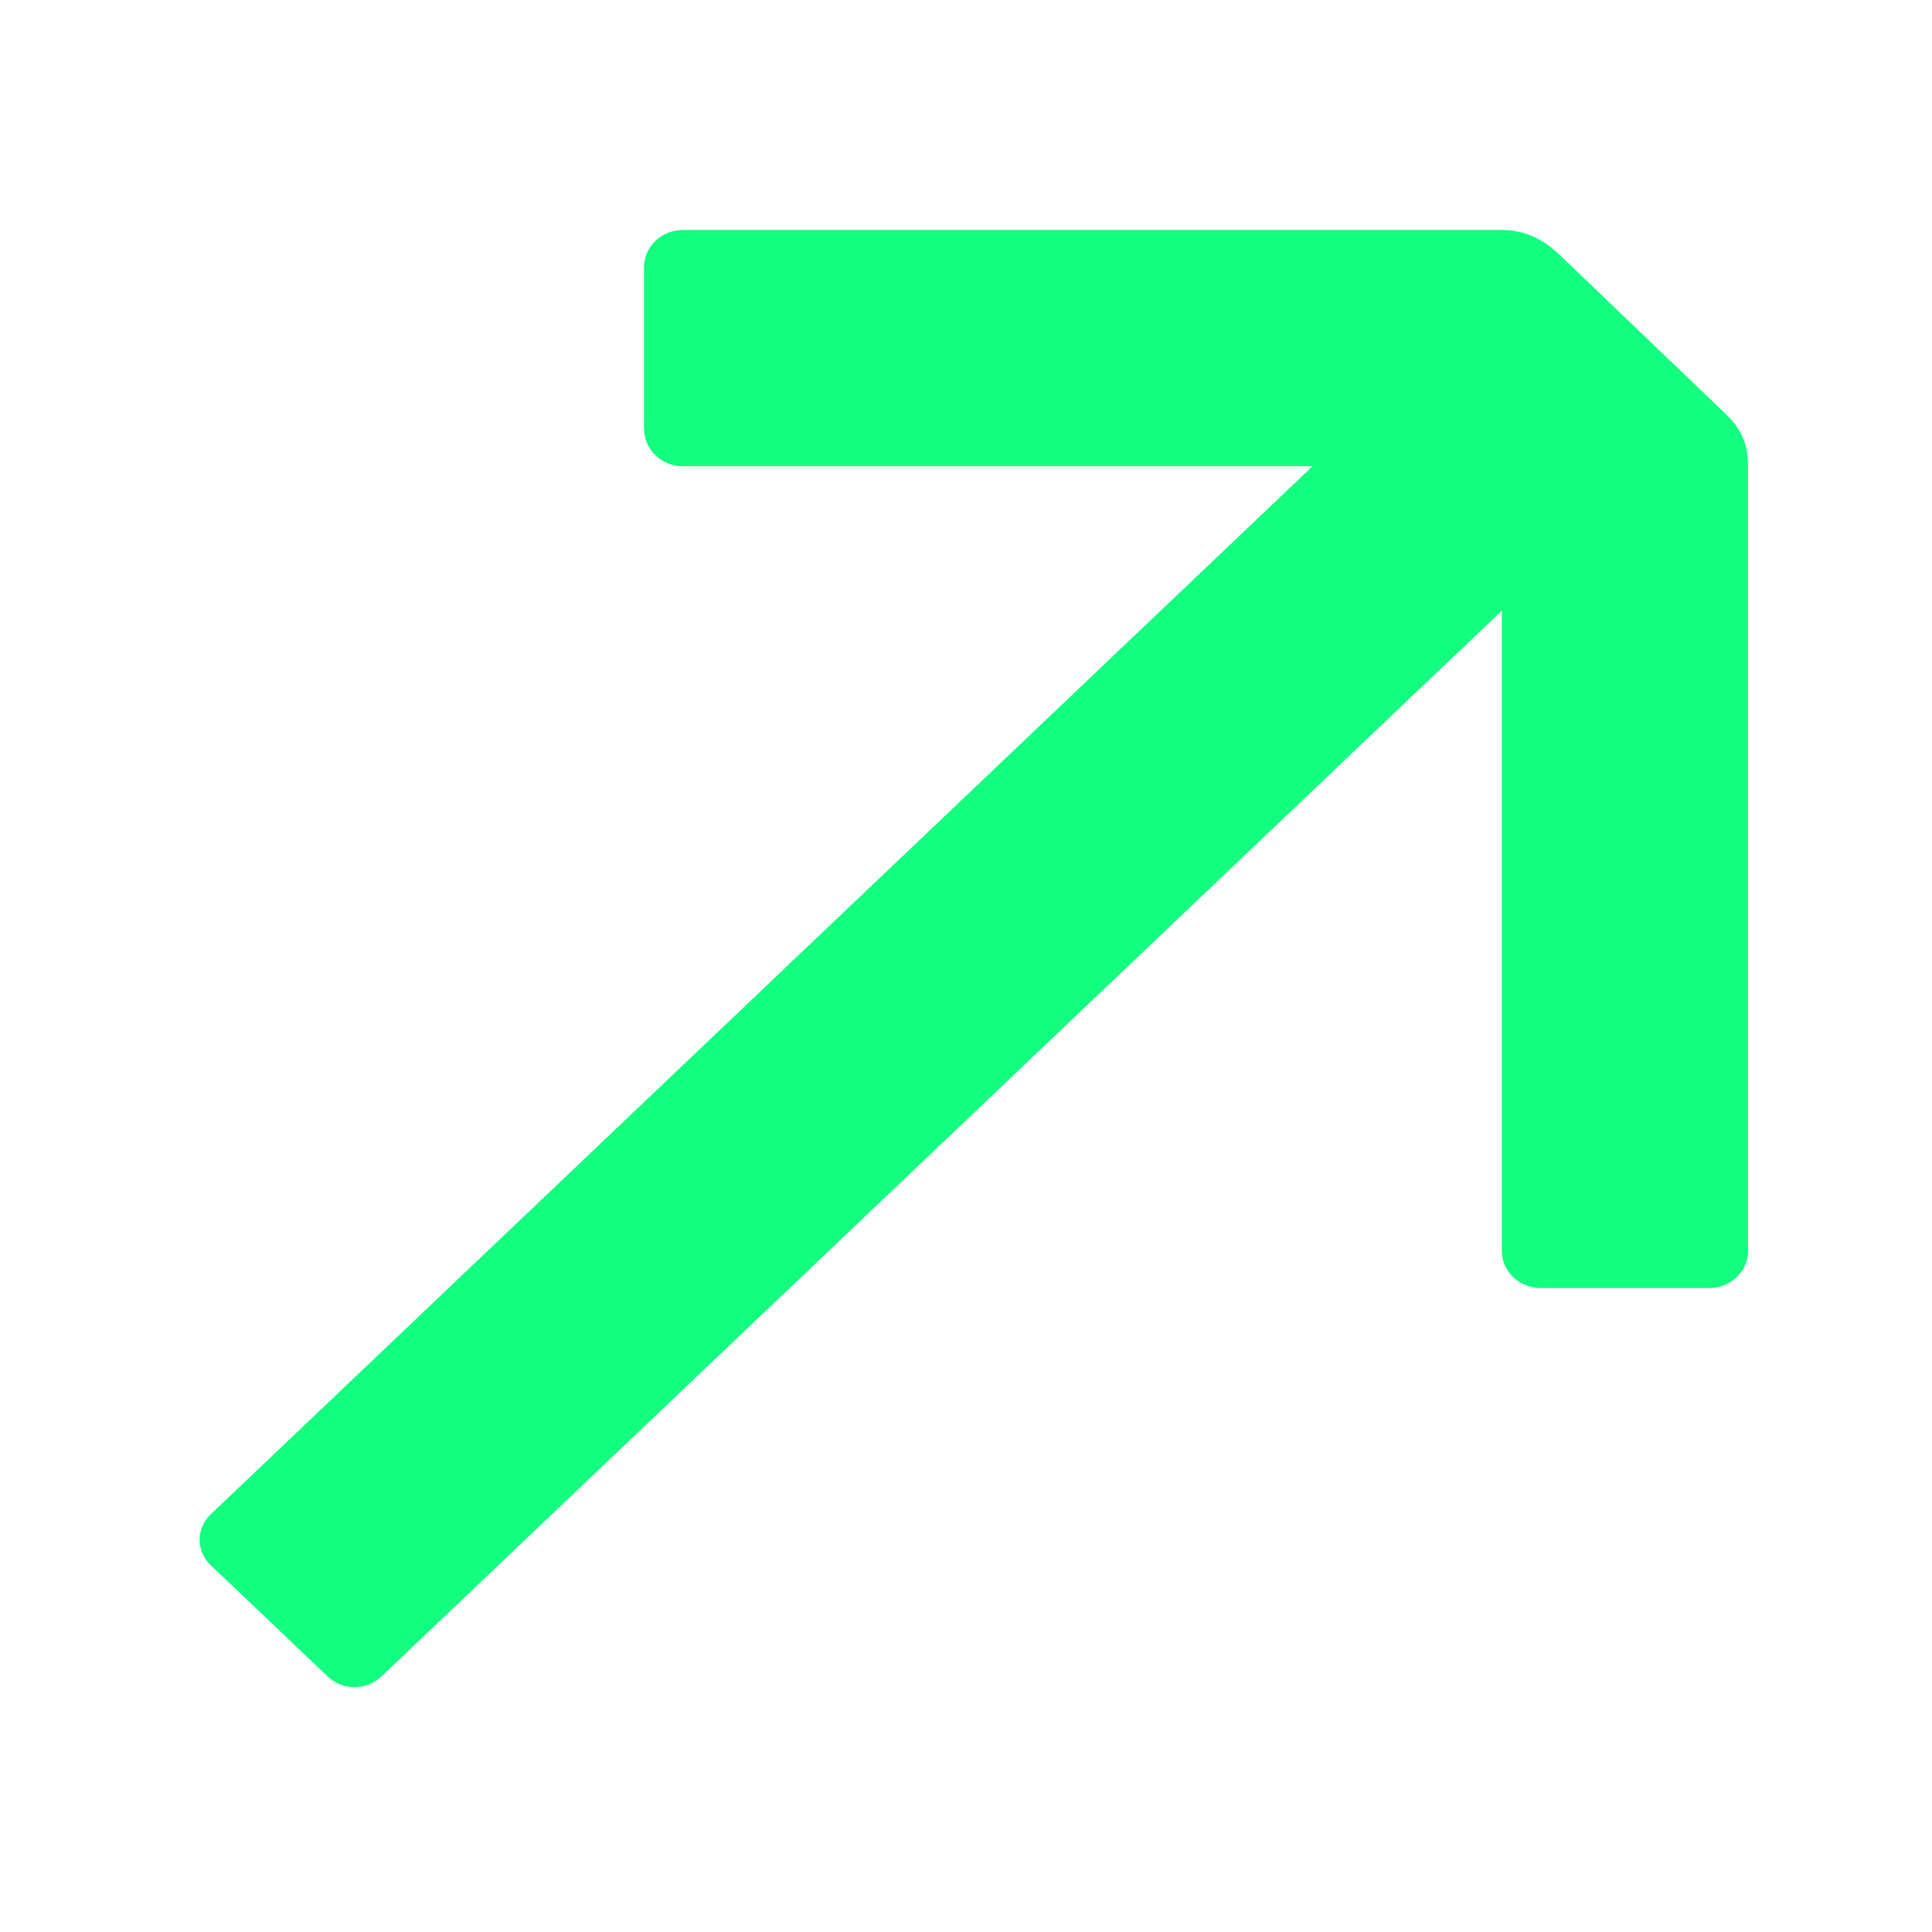
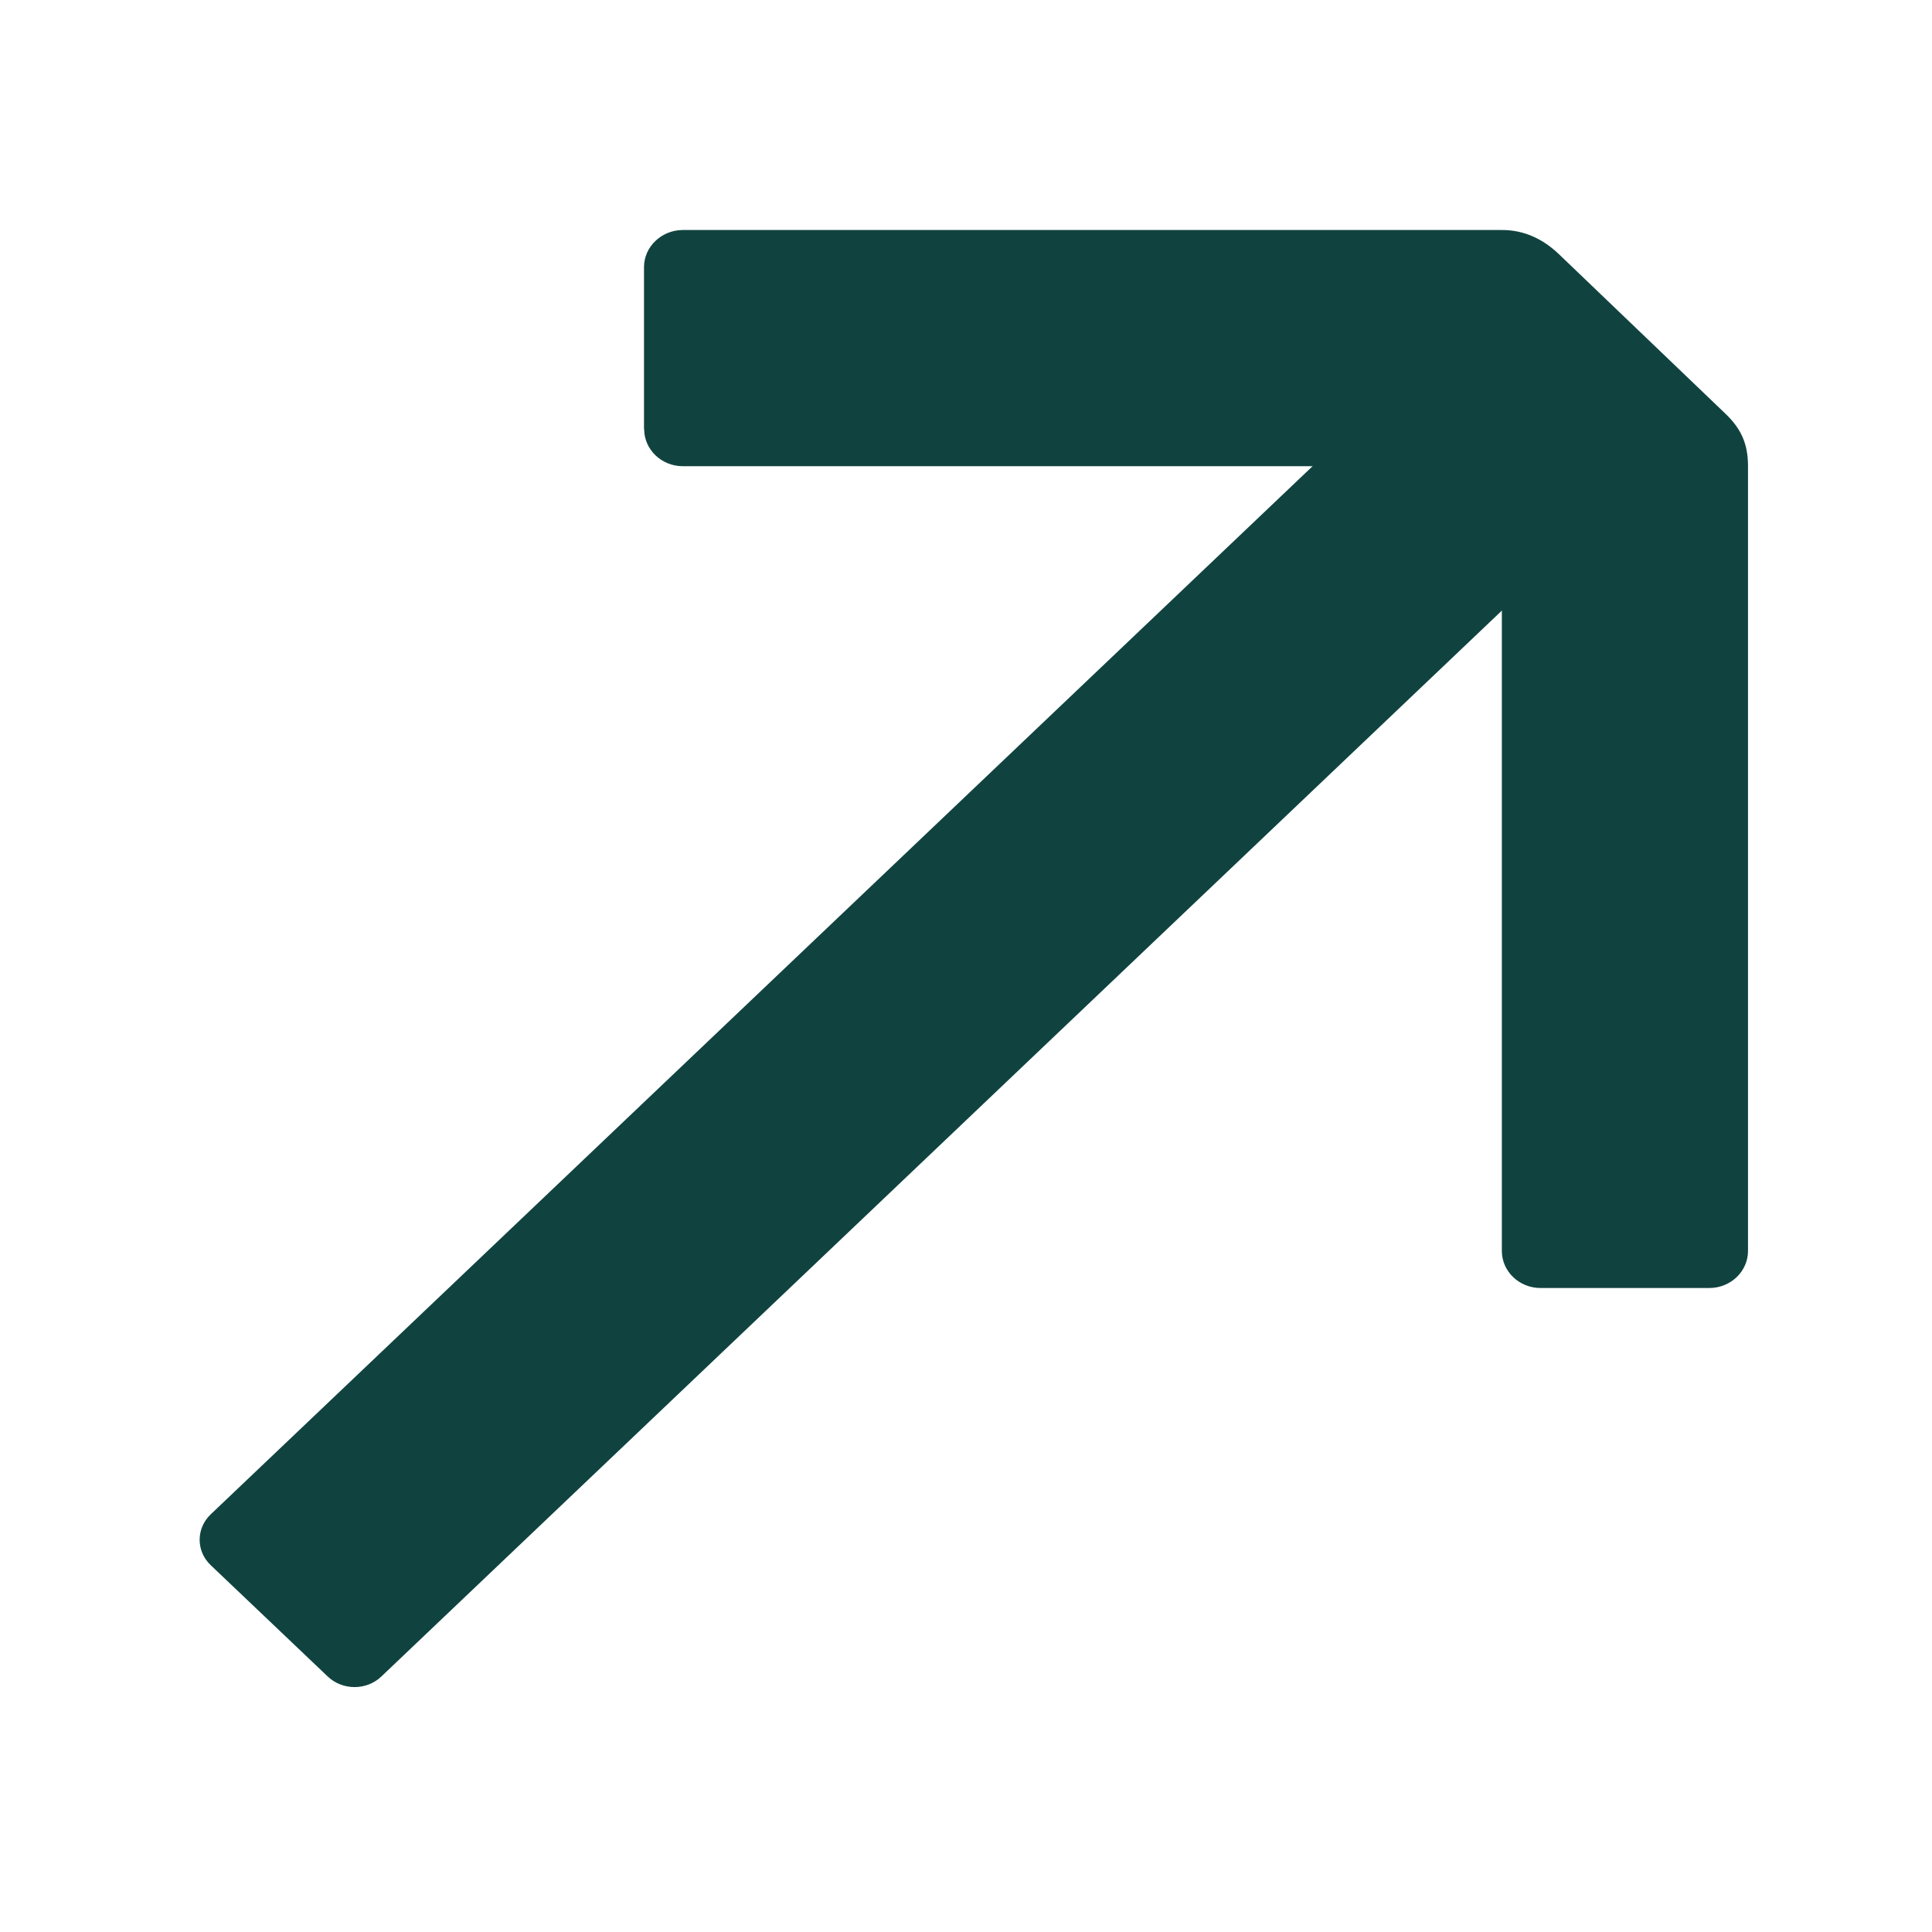
<svg xmlns="http://www.w3.org/2000/svg" width="42" height="42" viewBox="0 0 42 42" fill="none">
-   <path d="M14.004 9.332C14.004 9.774 14.382 10.135 14.843 10.135H30.041C31.689 10.135 32.649 11.055 32.649 12.57V27.196C32.649 27.638 33.026 28 33.488 28H37.161C37.623 28 38 27.638 38 27.196V10.115C37.996 9.653 37.857 9.328 37.514 8.998L33.89 5.526C33.546 5.197 33.135 5 32.653 5H14.839C14.377 5.004 14 5.366 14 5.808V9.332H14.004Z" fill="#12FF80" />
-   <path d="M4.581 34.026L7.126 36.447C7.447 36.752 7.968 36.752 8.289 36.447L33.284 12.67C33.605 12.364 33.605 11.869 33.284 11.564L30.739 9.143C30.418 8.838 29.898 8.838 29.577 9.143L4.581 32.92C4.26 33.226 4.26 33.721 4.581 34.026Z" fill="#12FF80" />
+   <path d="M14.004 9.332C14.004 9.774 14.382 10.135 14.843 10.135H30.041C31.689 10.135 32.649 11.055 32.649 12.57V27.196C32.649 27.638 33.026 28 33.488 28H37.161C37.623 28 38 27.638 38 27.196V10.115C37.996 9.653 37.857 9.328 37.514 8.998L33.89 5.526C33.546 5.197 33.135 5 32.653 5H14.839C14.377 5.004 14 5.366 14 5.808V9.332H14.004Z" fill="#10433F" />
+   <path d="M4.581 34.026L7.126 36.447C7.447 36.752 7.968 36.752 8.289 36.447L33.284 12.67C33.605 12.364 33.605 11.869 33.284 11.564L30.739 9.143C30.418 8.838 29.898 8.838 29.577 9.143L4.581 32.92C4.26 33.226 4.26 33.721 4.581 34.026Z" fill="#10433F" />
</svg>
